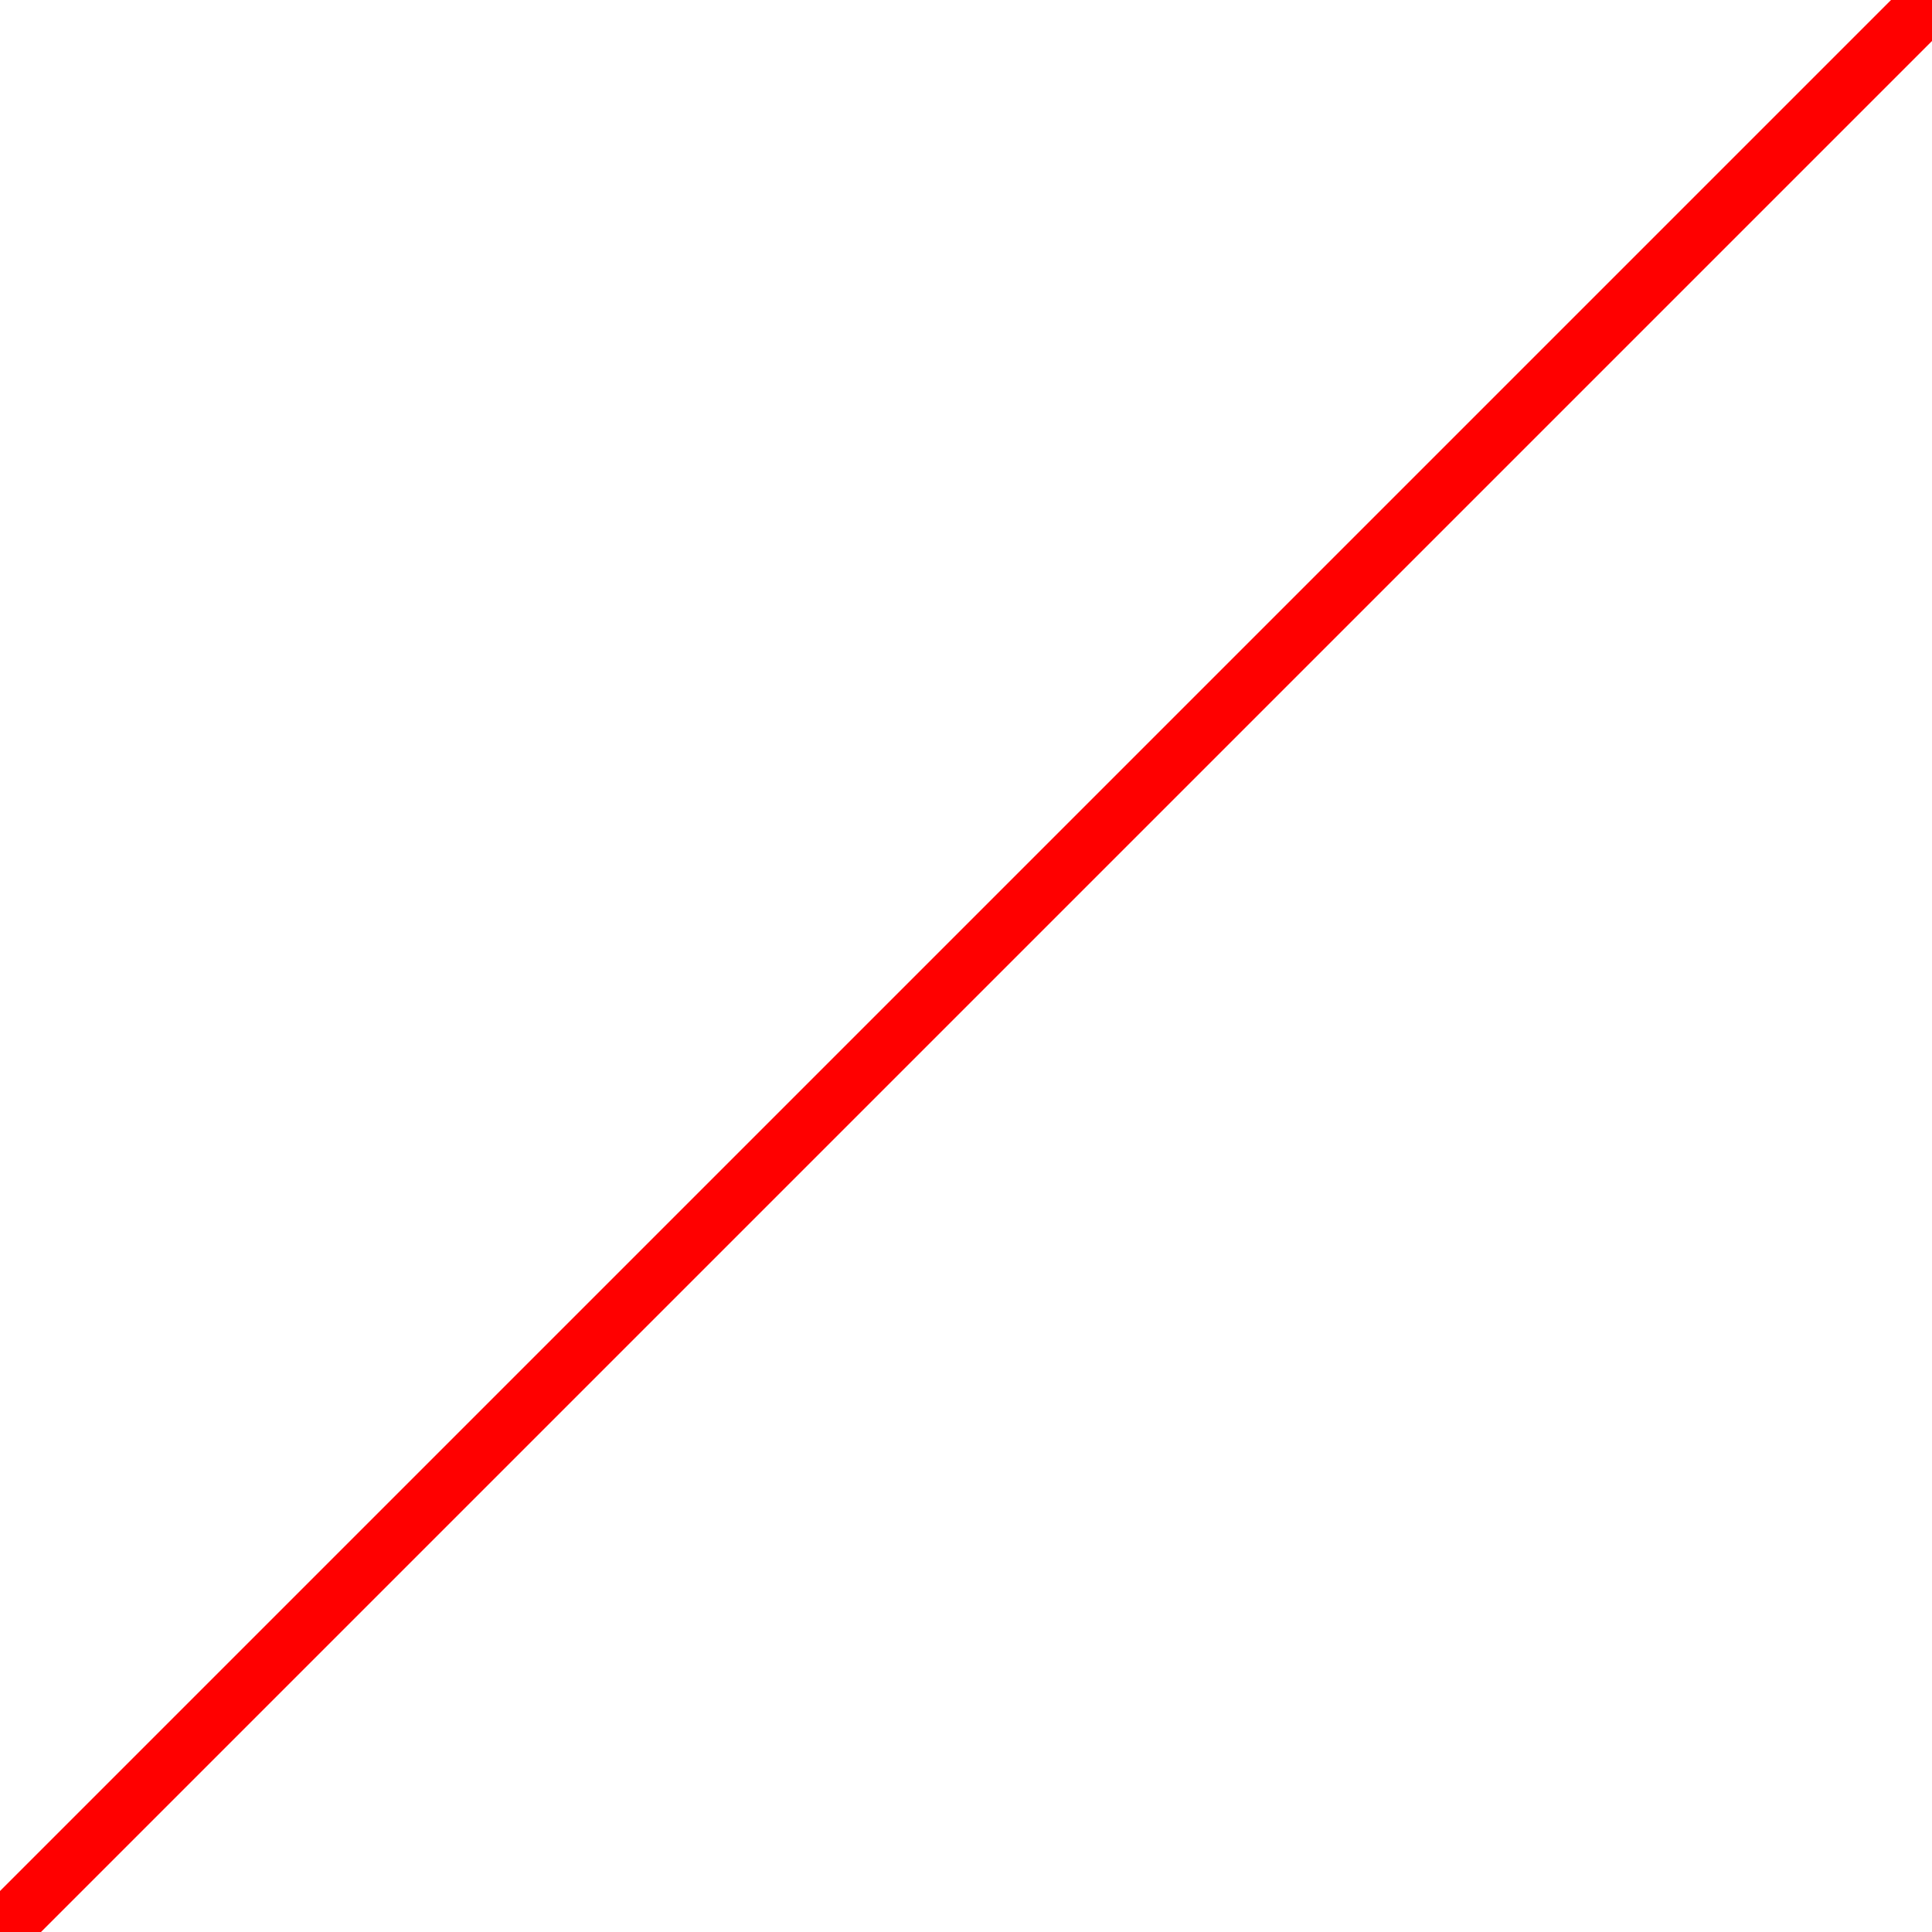
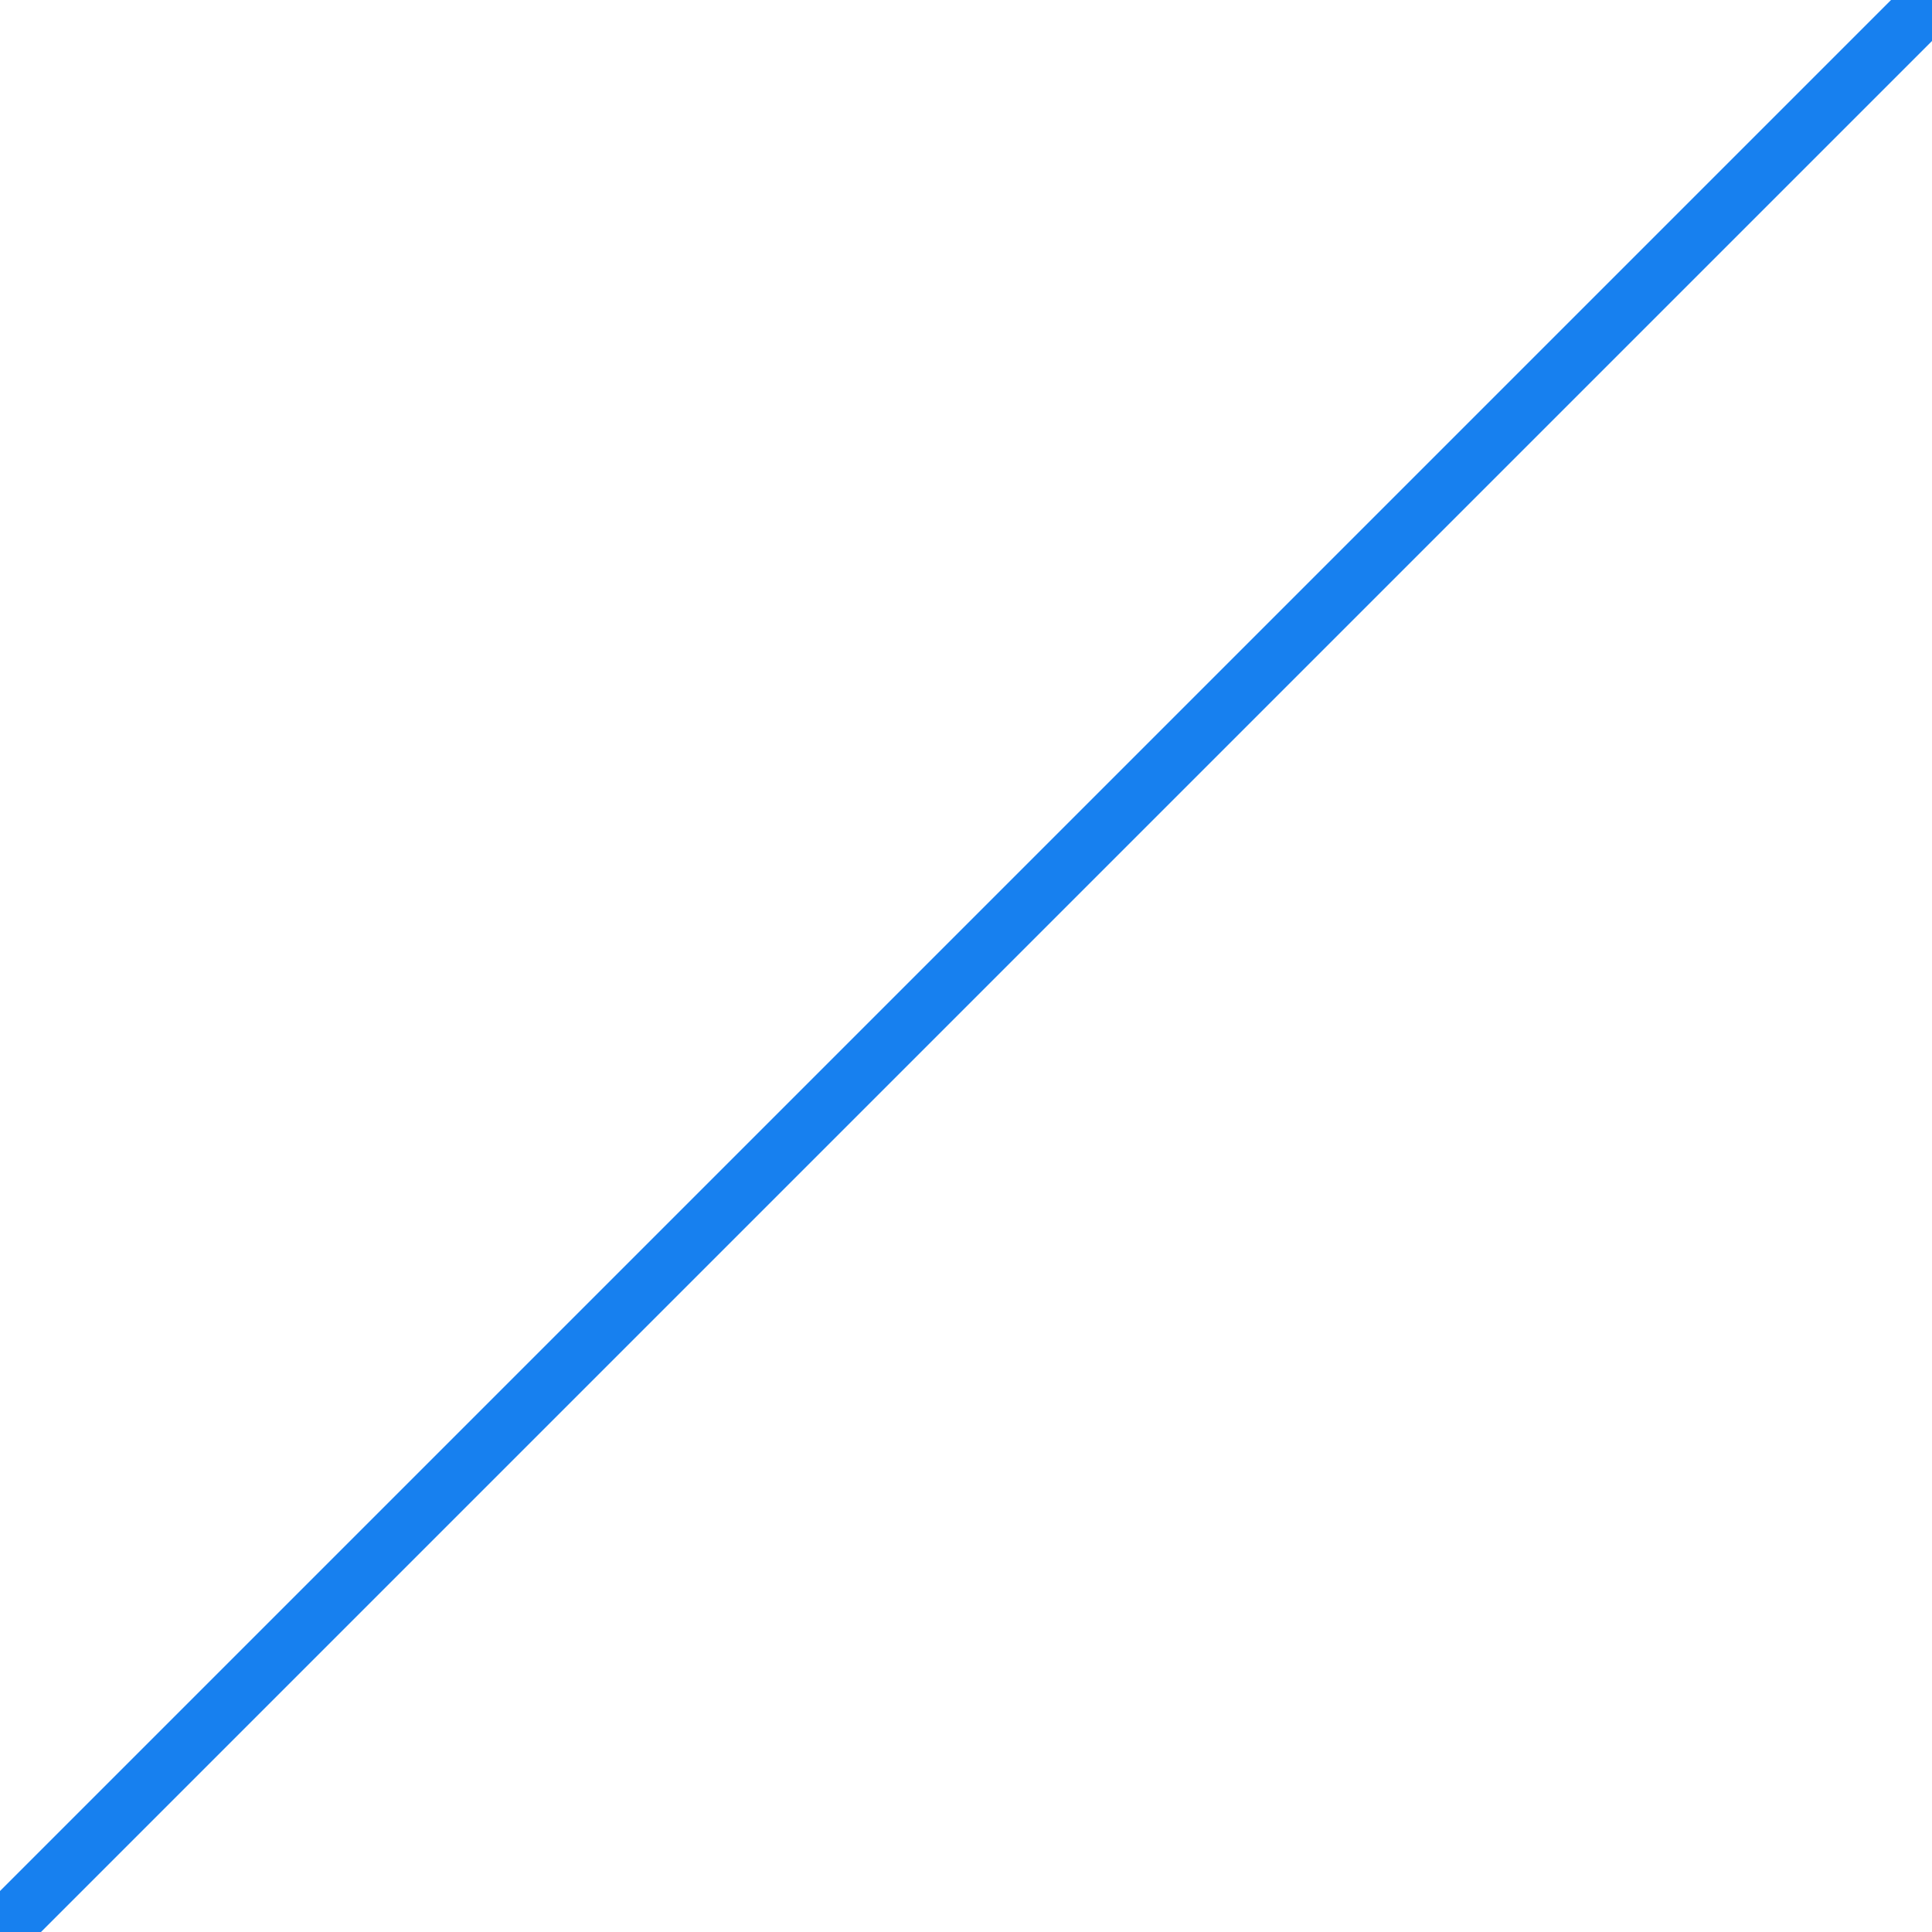
<svg xmlns="http://www.w3.org/2000/svg" width="100" height="100" viewBox="0 0 100 100" preserveAspectRatio="none">
-   <path d="M-3,103 L102.5,-2.5" id="Line" stroke="#FF0000" stroke-width="3" />
+   <path d="M-3,103 L102.5,-2.5" id="Line" stroke="#1780EF" stroke-width="3" />
</svg>
